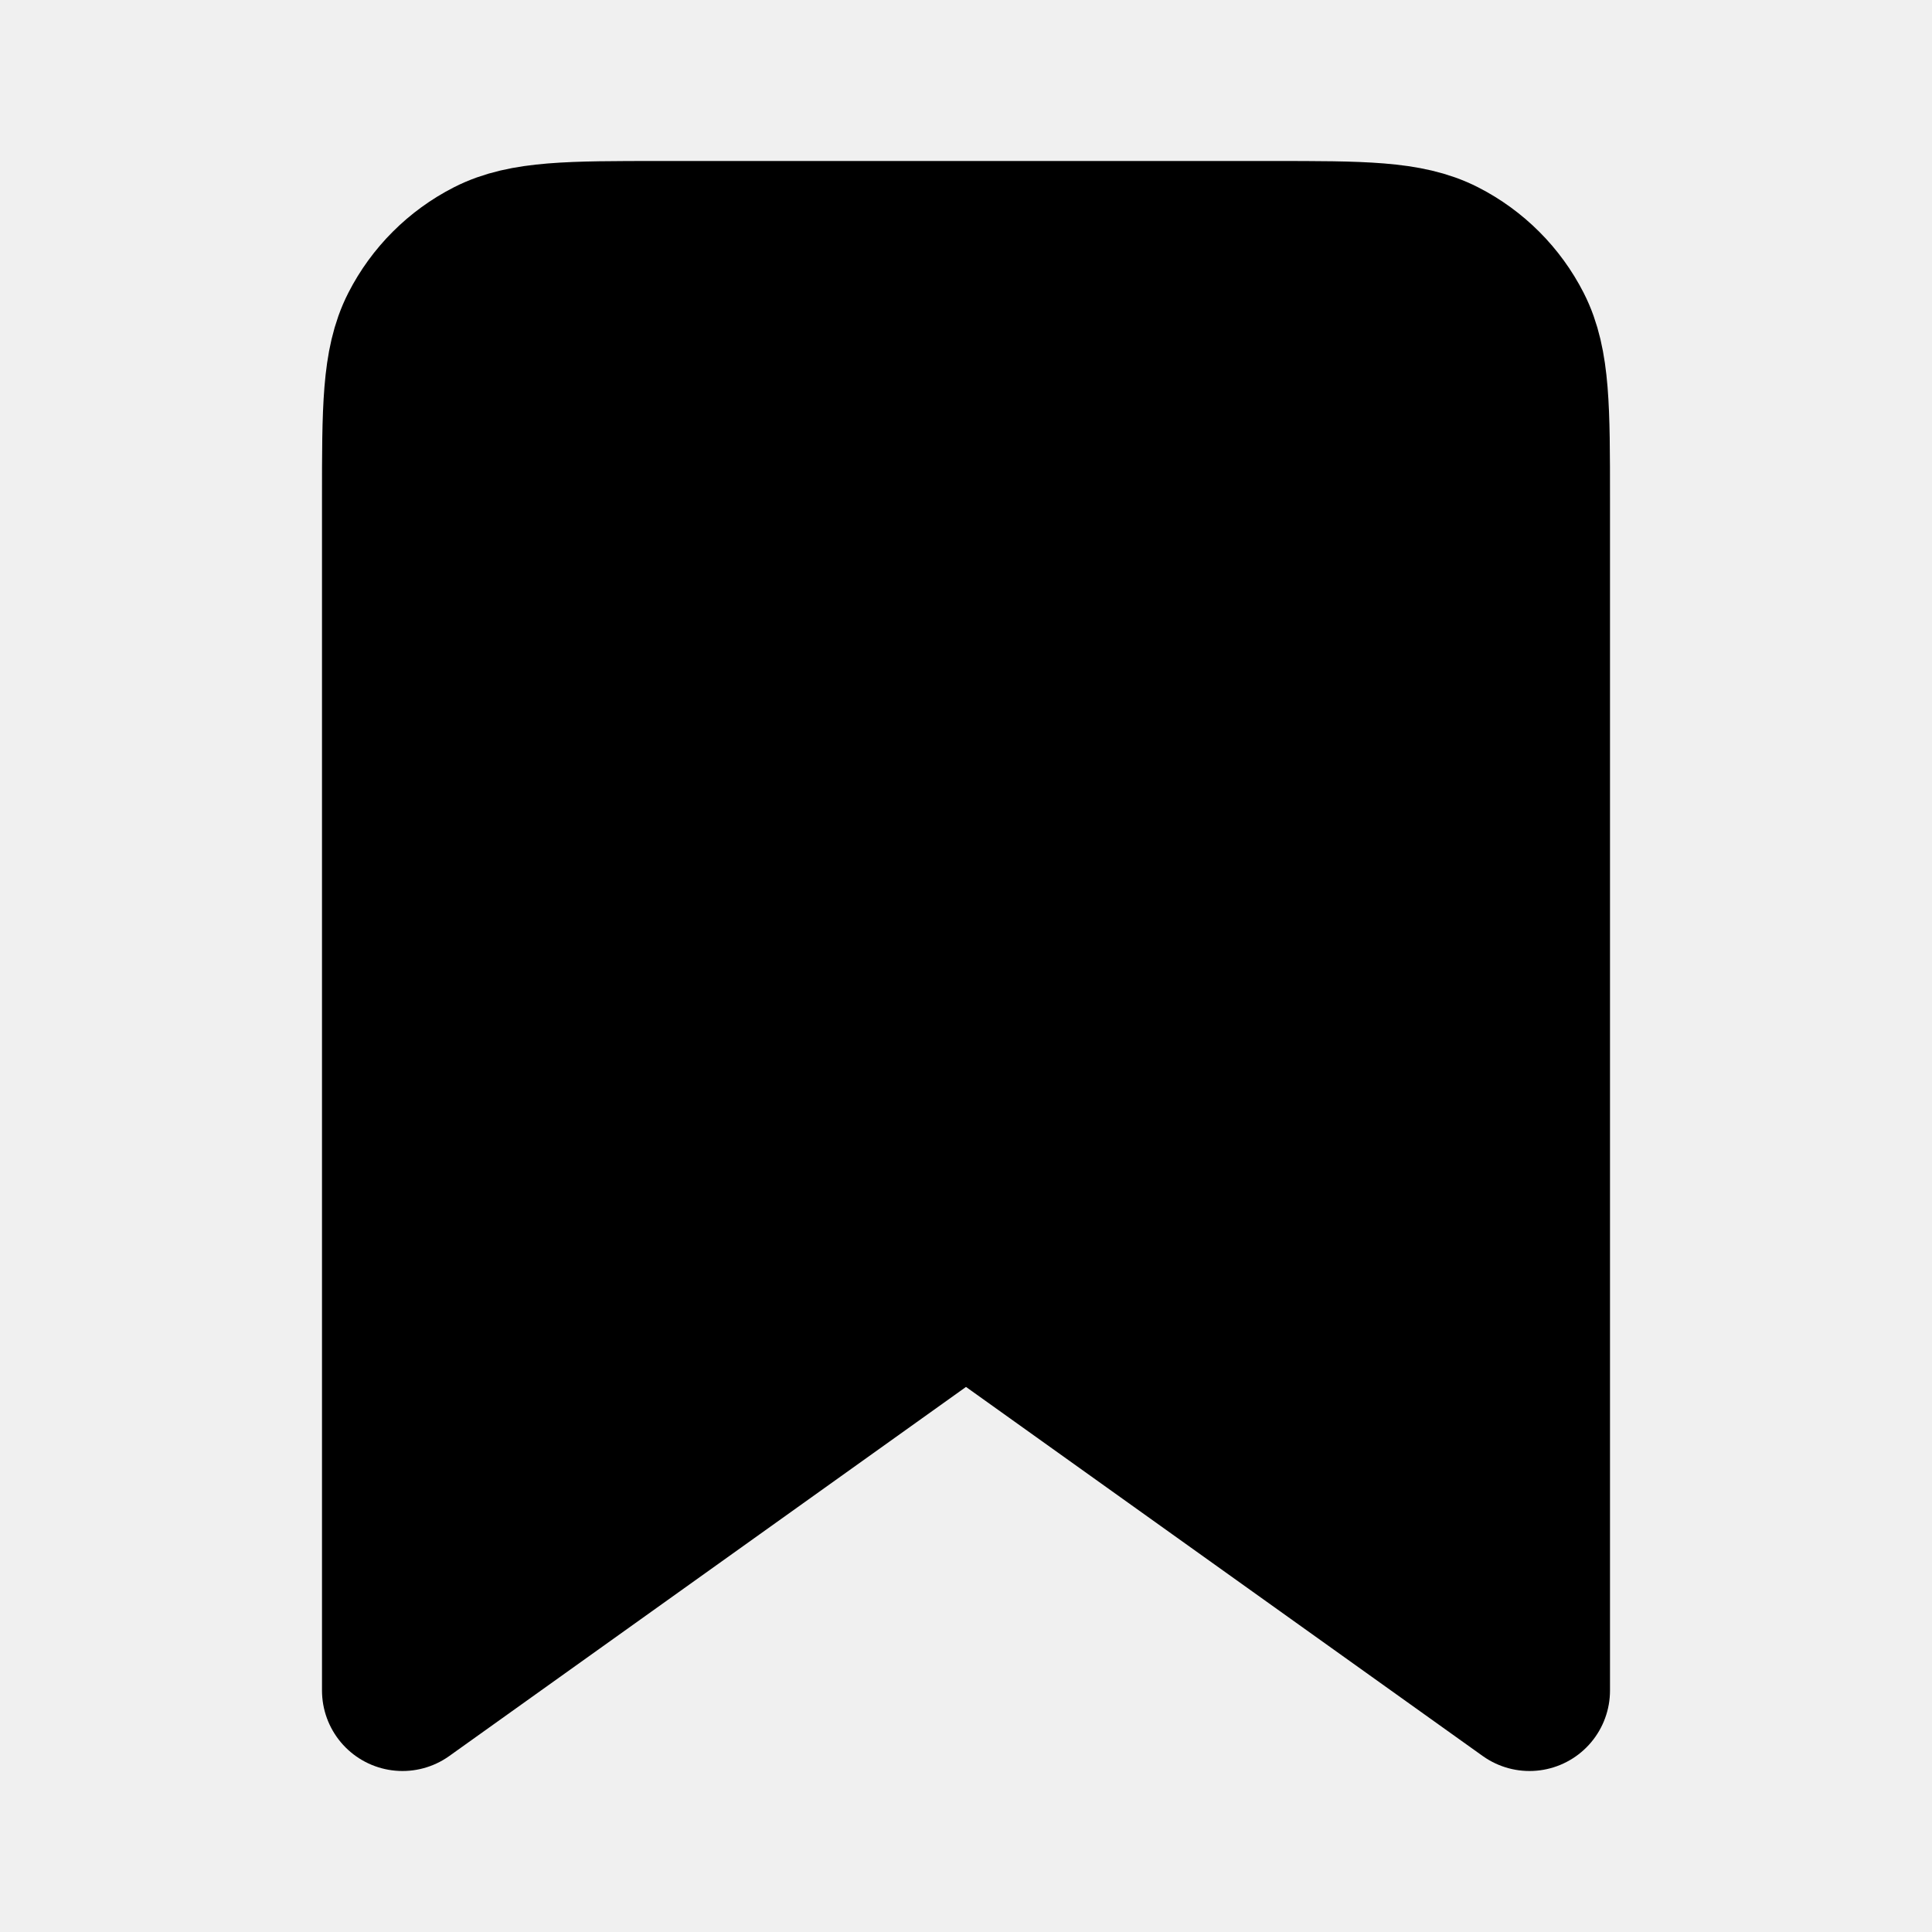
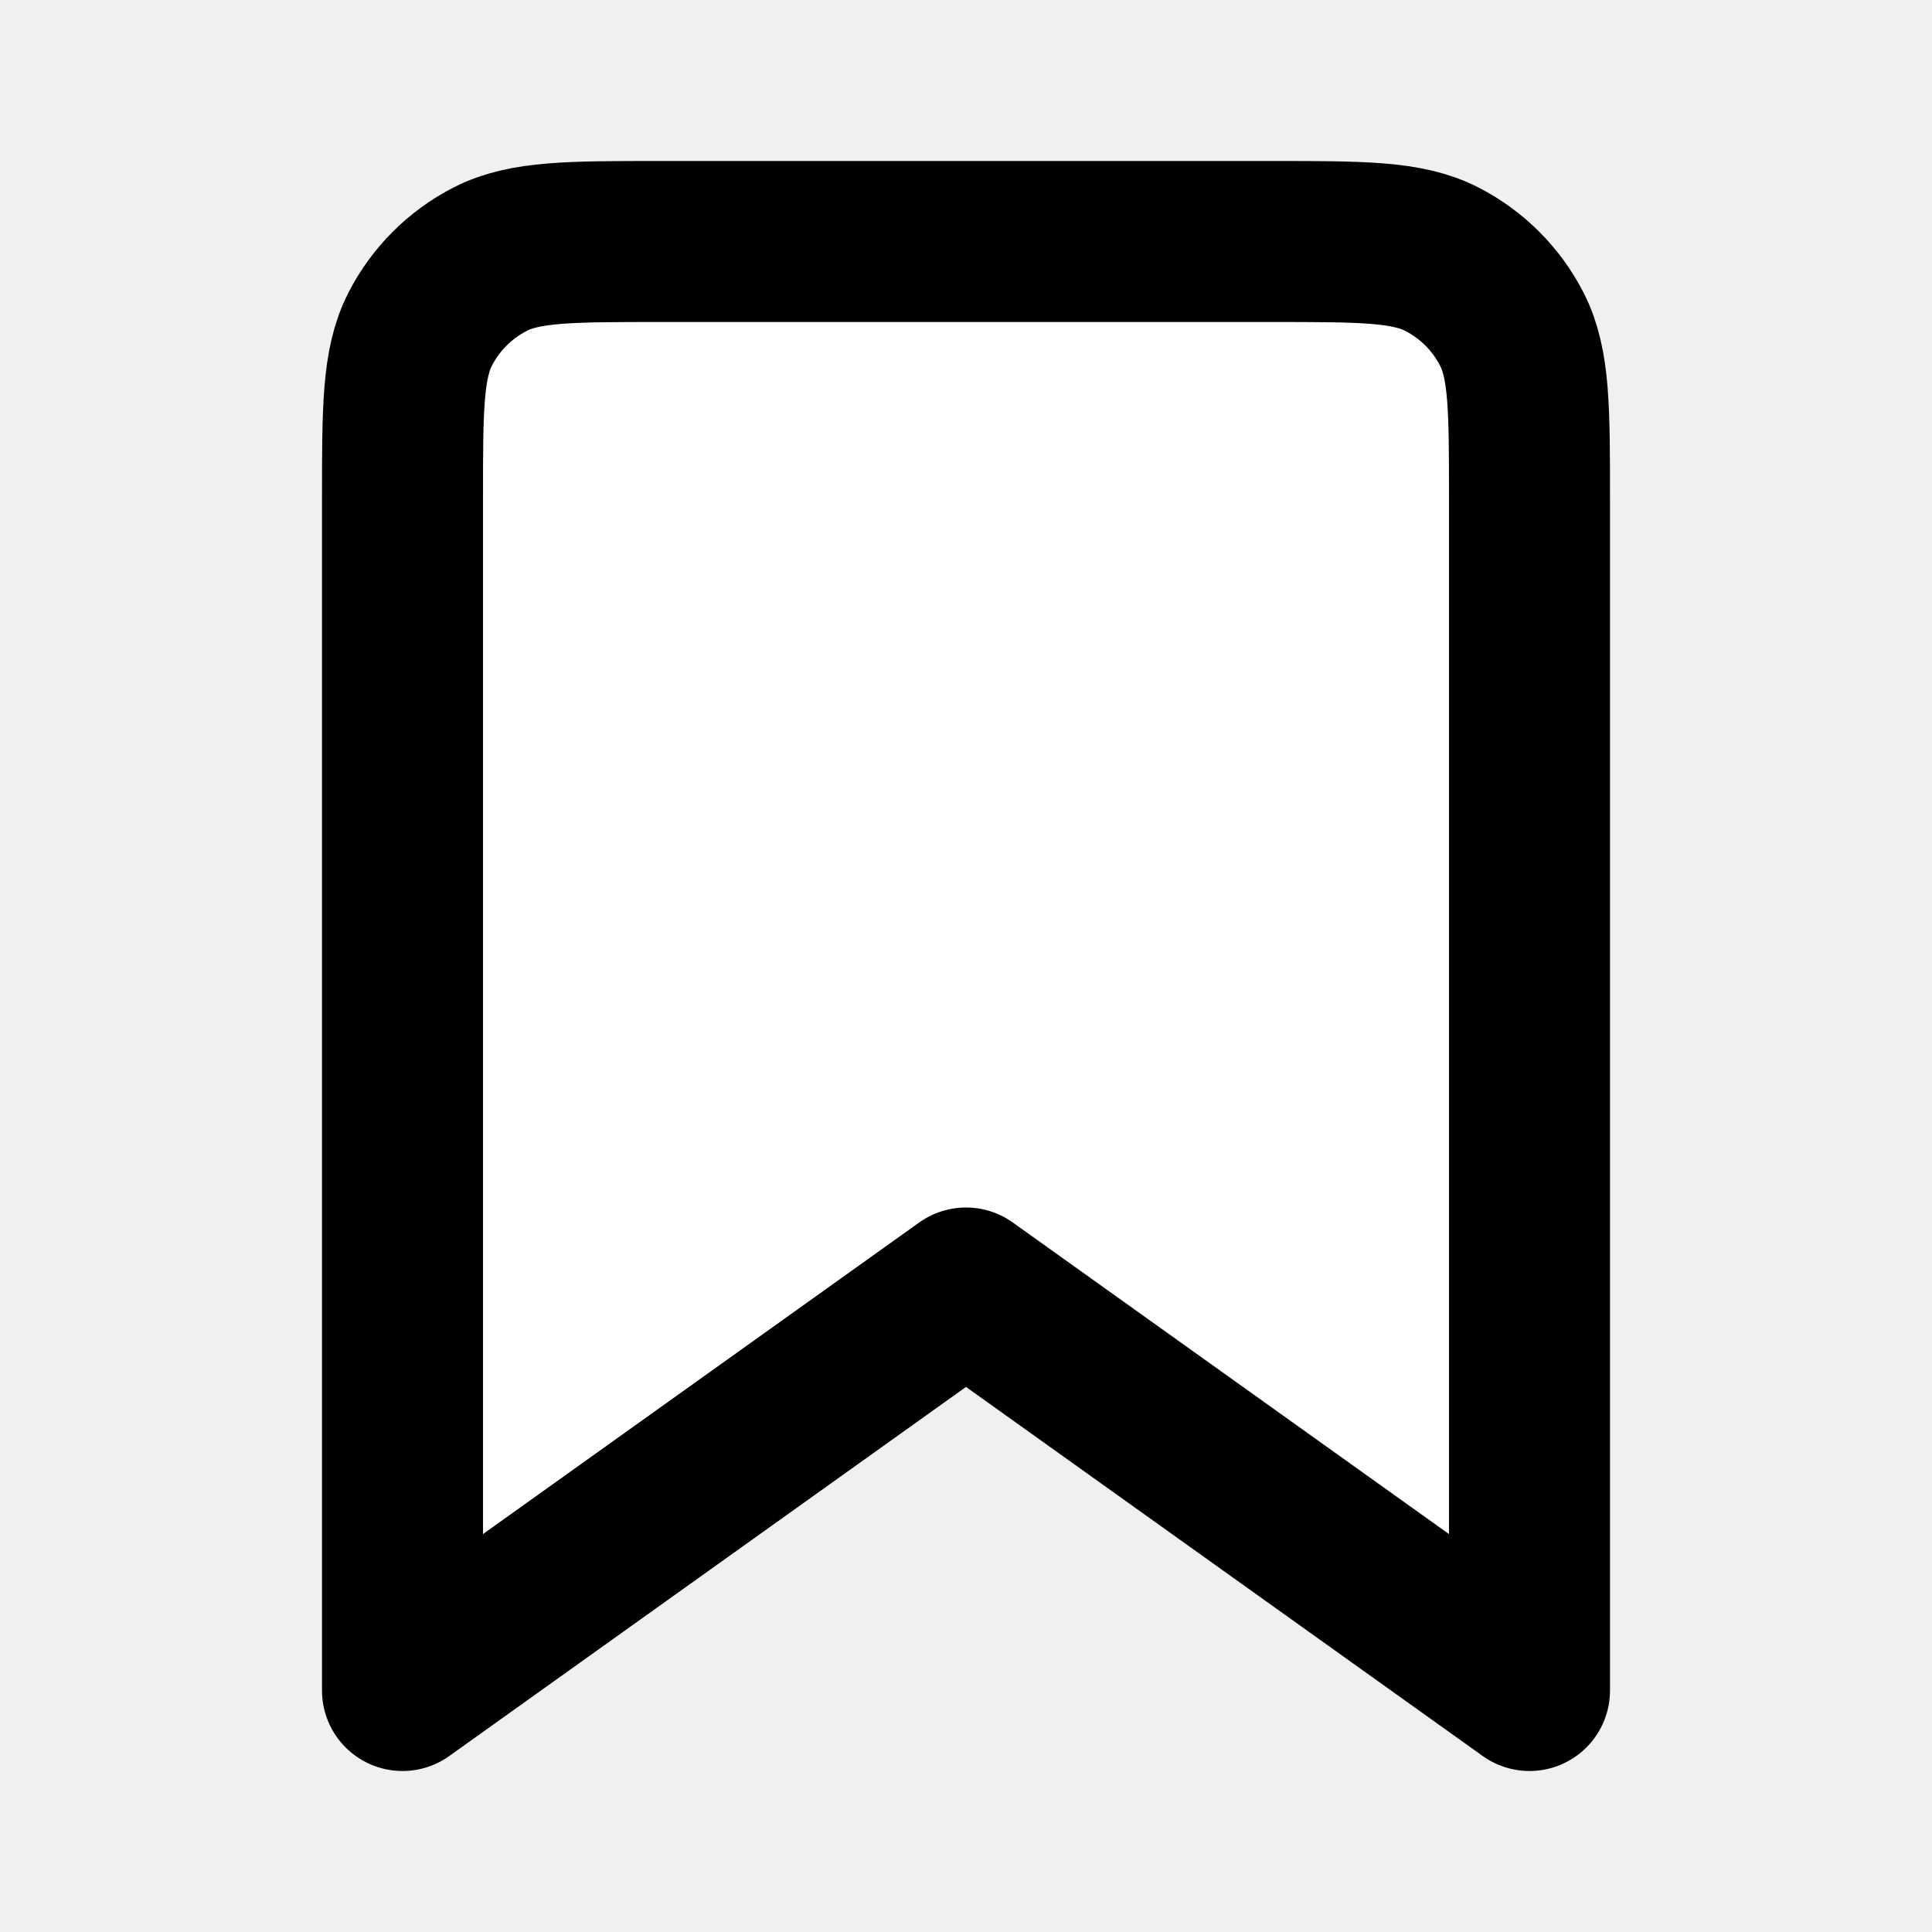
- <svg xmlns="http://www.w3.org/2000/svg" width="800px" height="800px" viewBox="0 0 24 24" fill="#000">
+ <svg xmlns="http://www.w3.org/2000/svg" width="800px" height="800px" viewBox="0 0 24 24" fill="#FFF">
  <path d="M5 6.2C5 5.08 5 4.52 5.218 4.092C5.41 3.716 5.716 3.41 6.092 3.218C6.52 3 7.08 3 8.2 3H15.8C16.92 3 17.48 3 17.908 3.218C18.284 3.41 18.59 3.716 18.782 4.092C19 4.52 19 5.08 19 6.2V21L12 16L5 21V6.2Z" stroke="#000000" stroke-width="2" stroke-linejoin="round" />
</svg>
